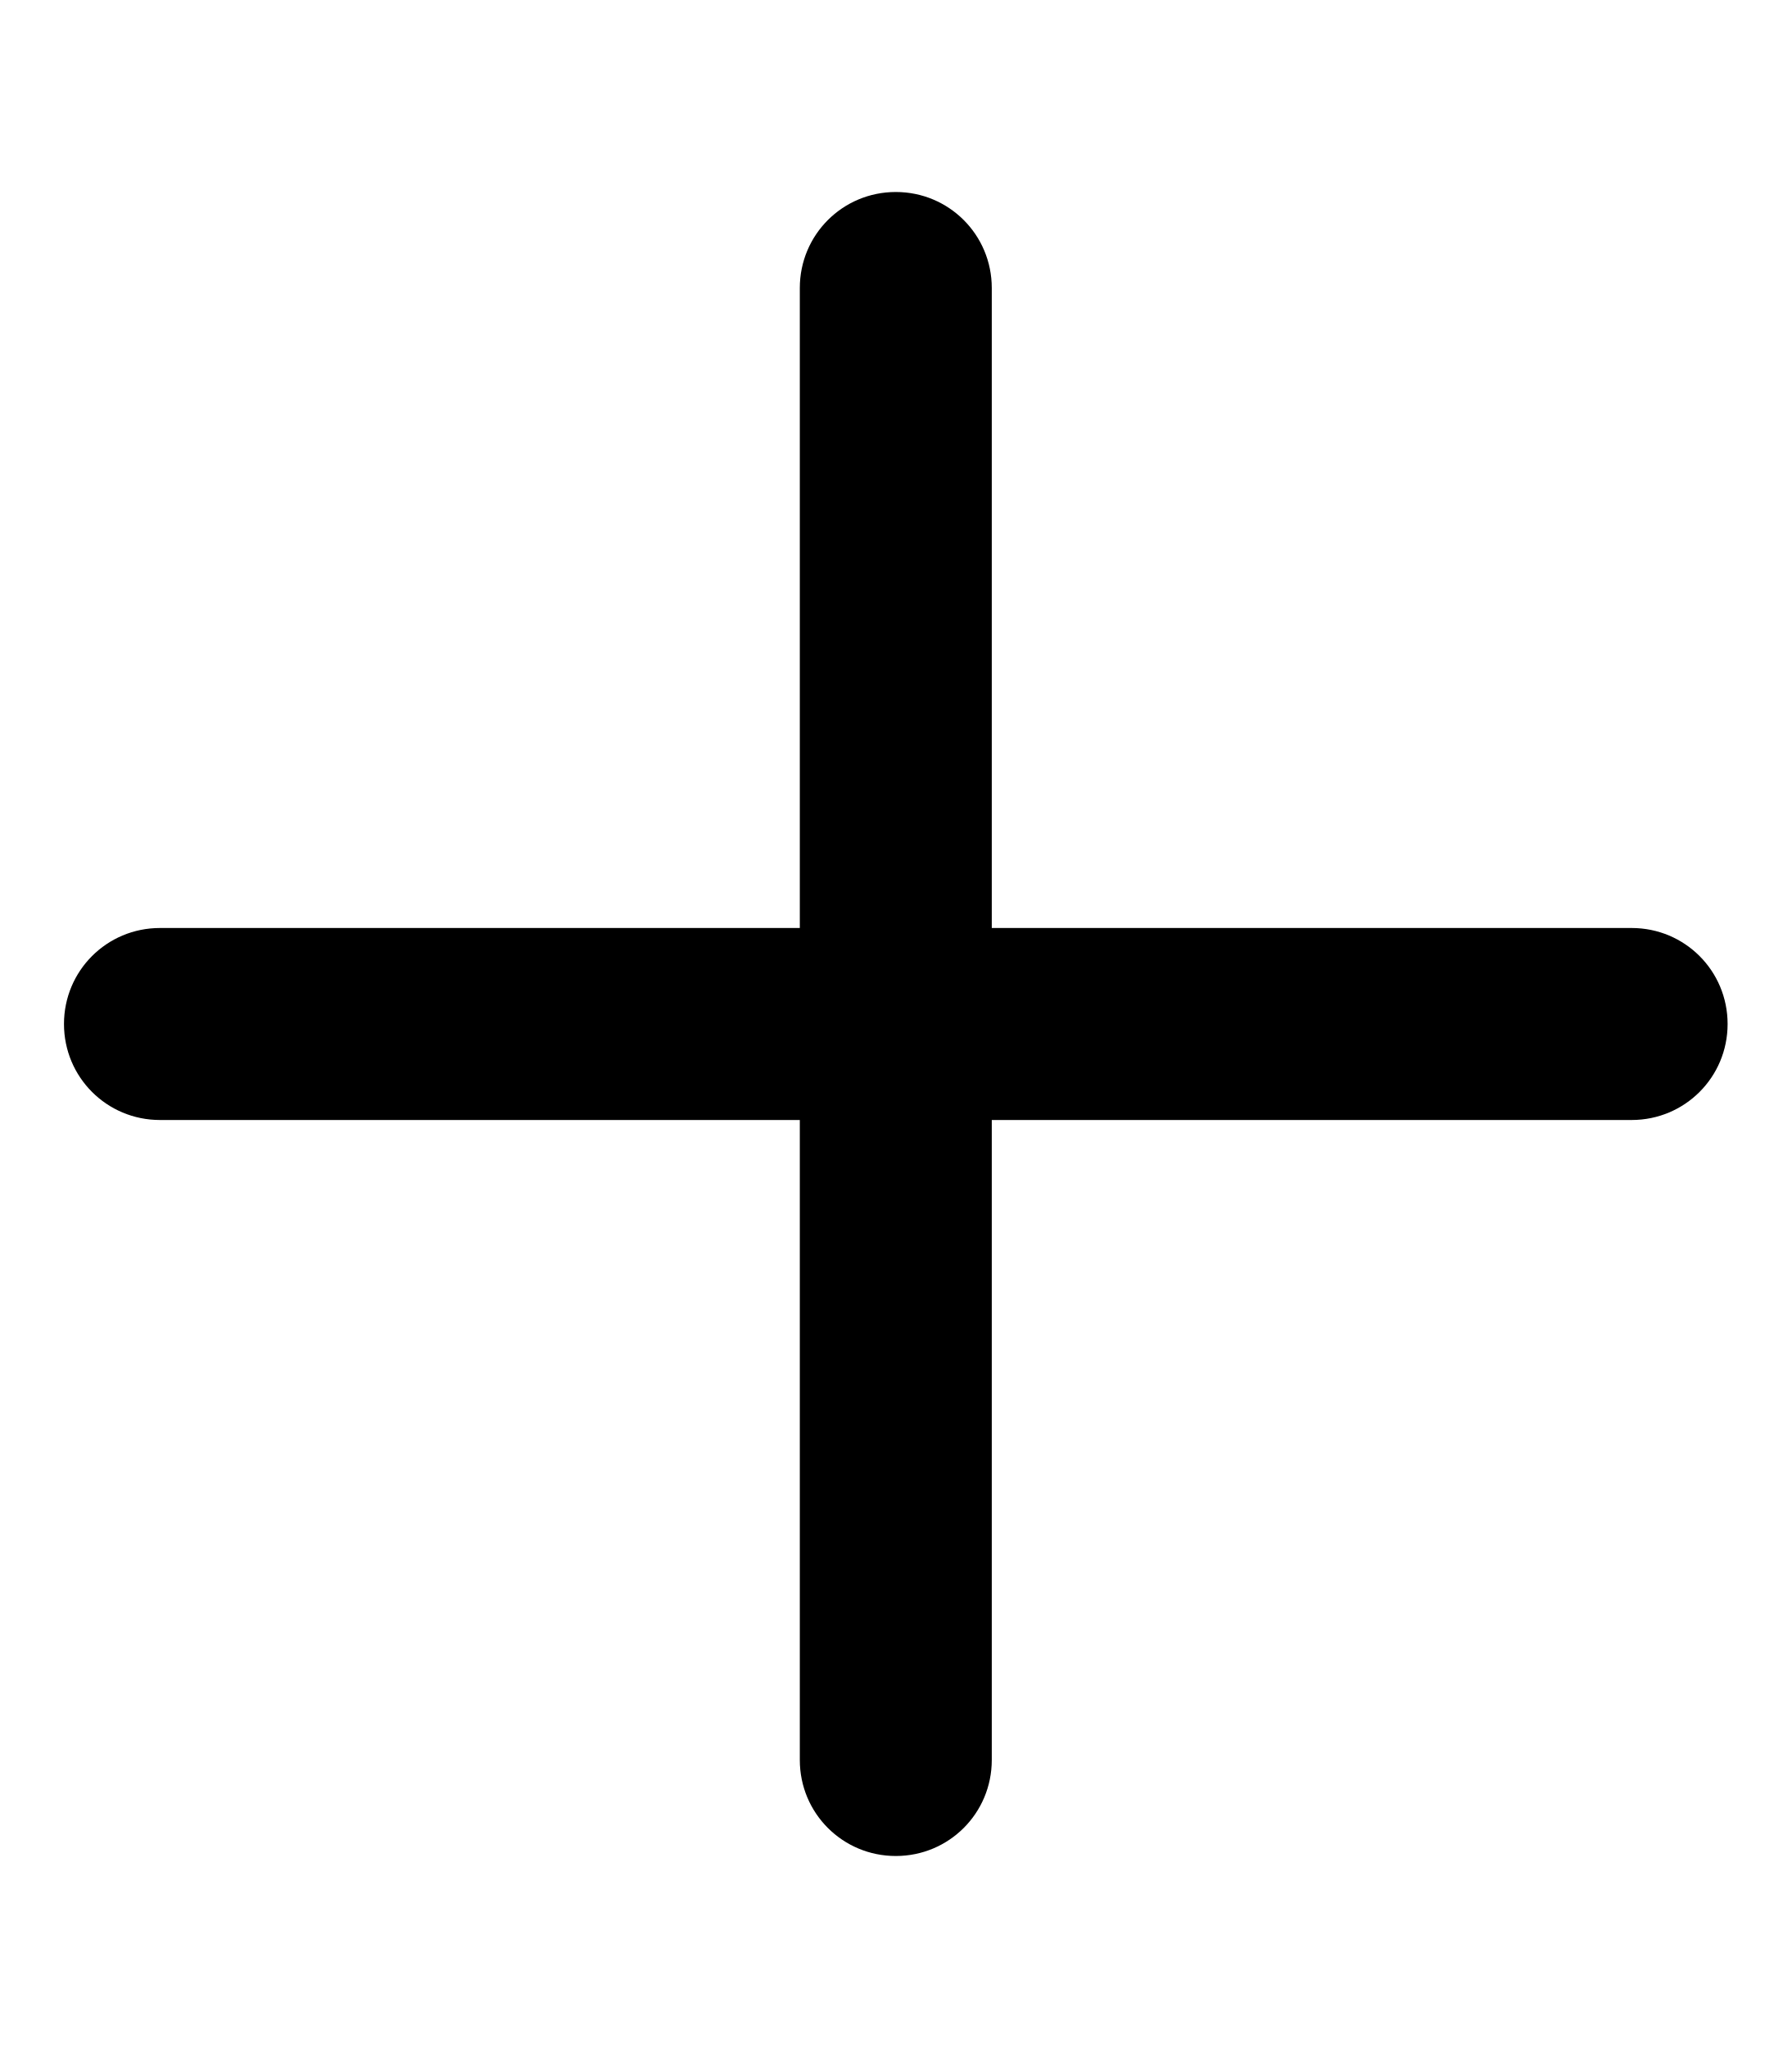
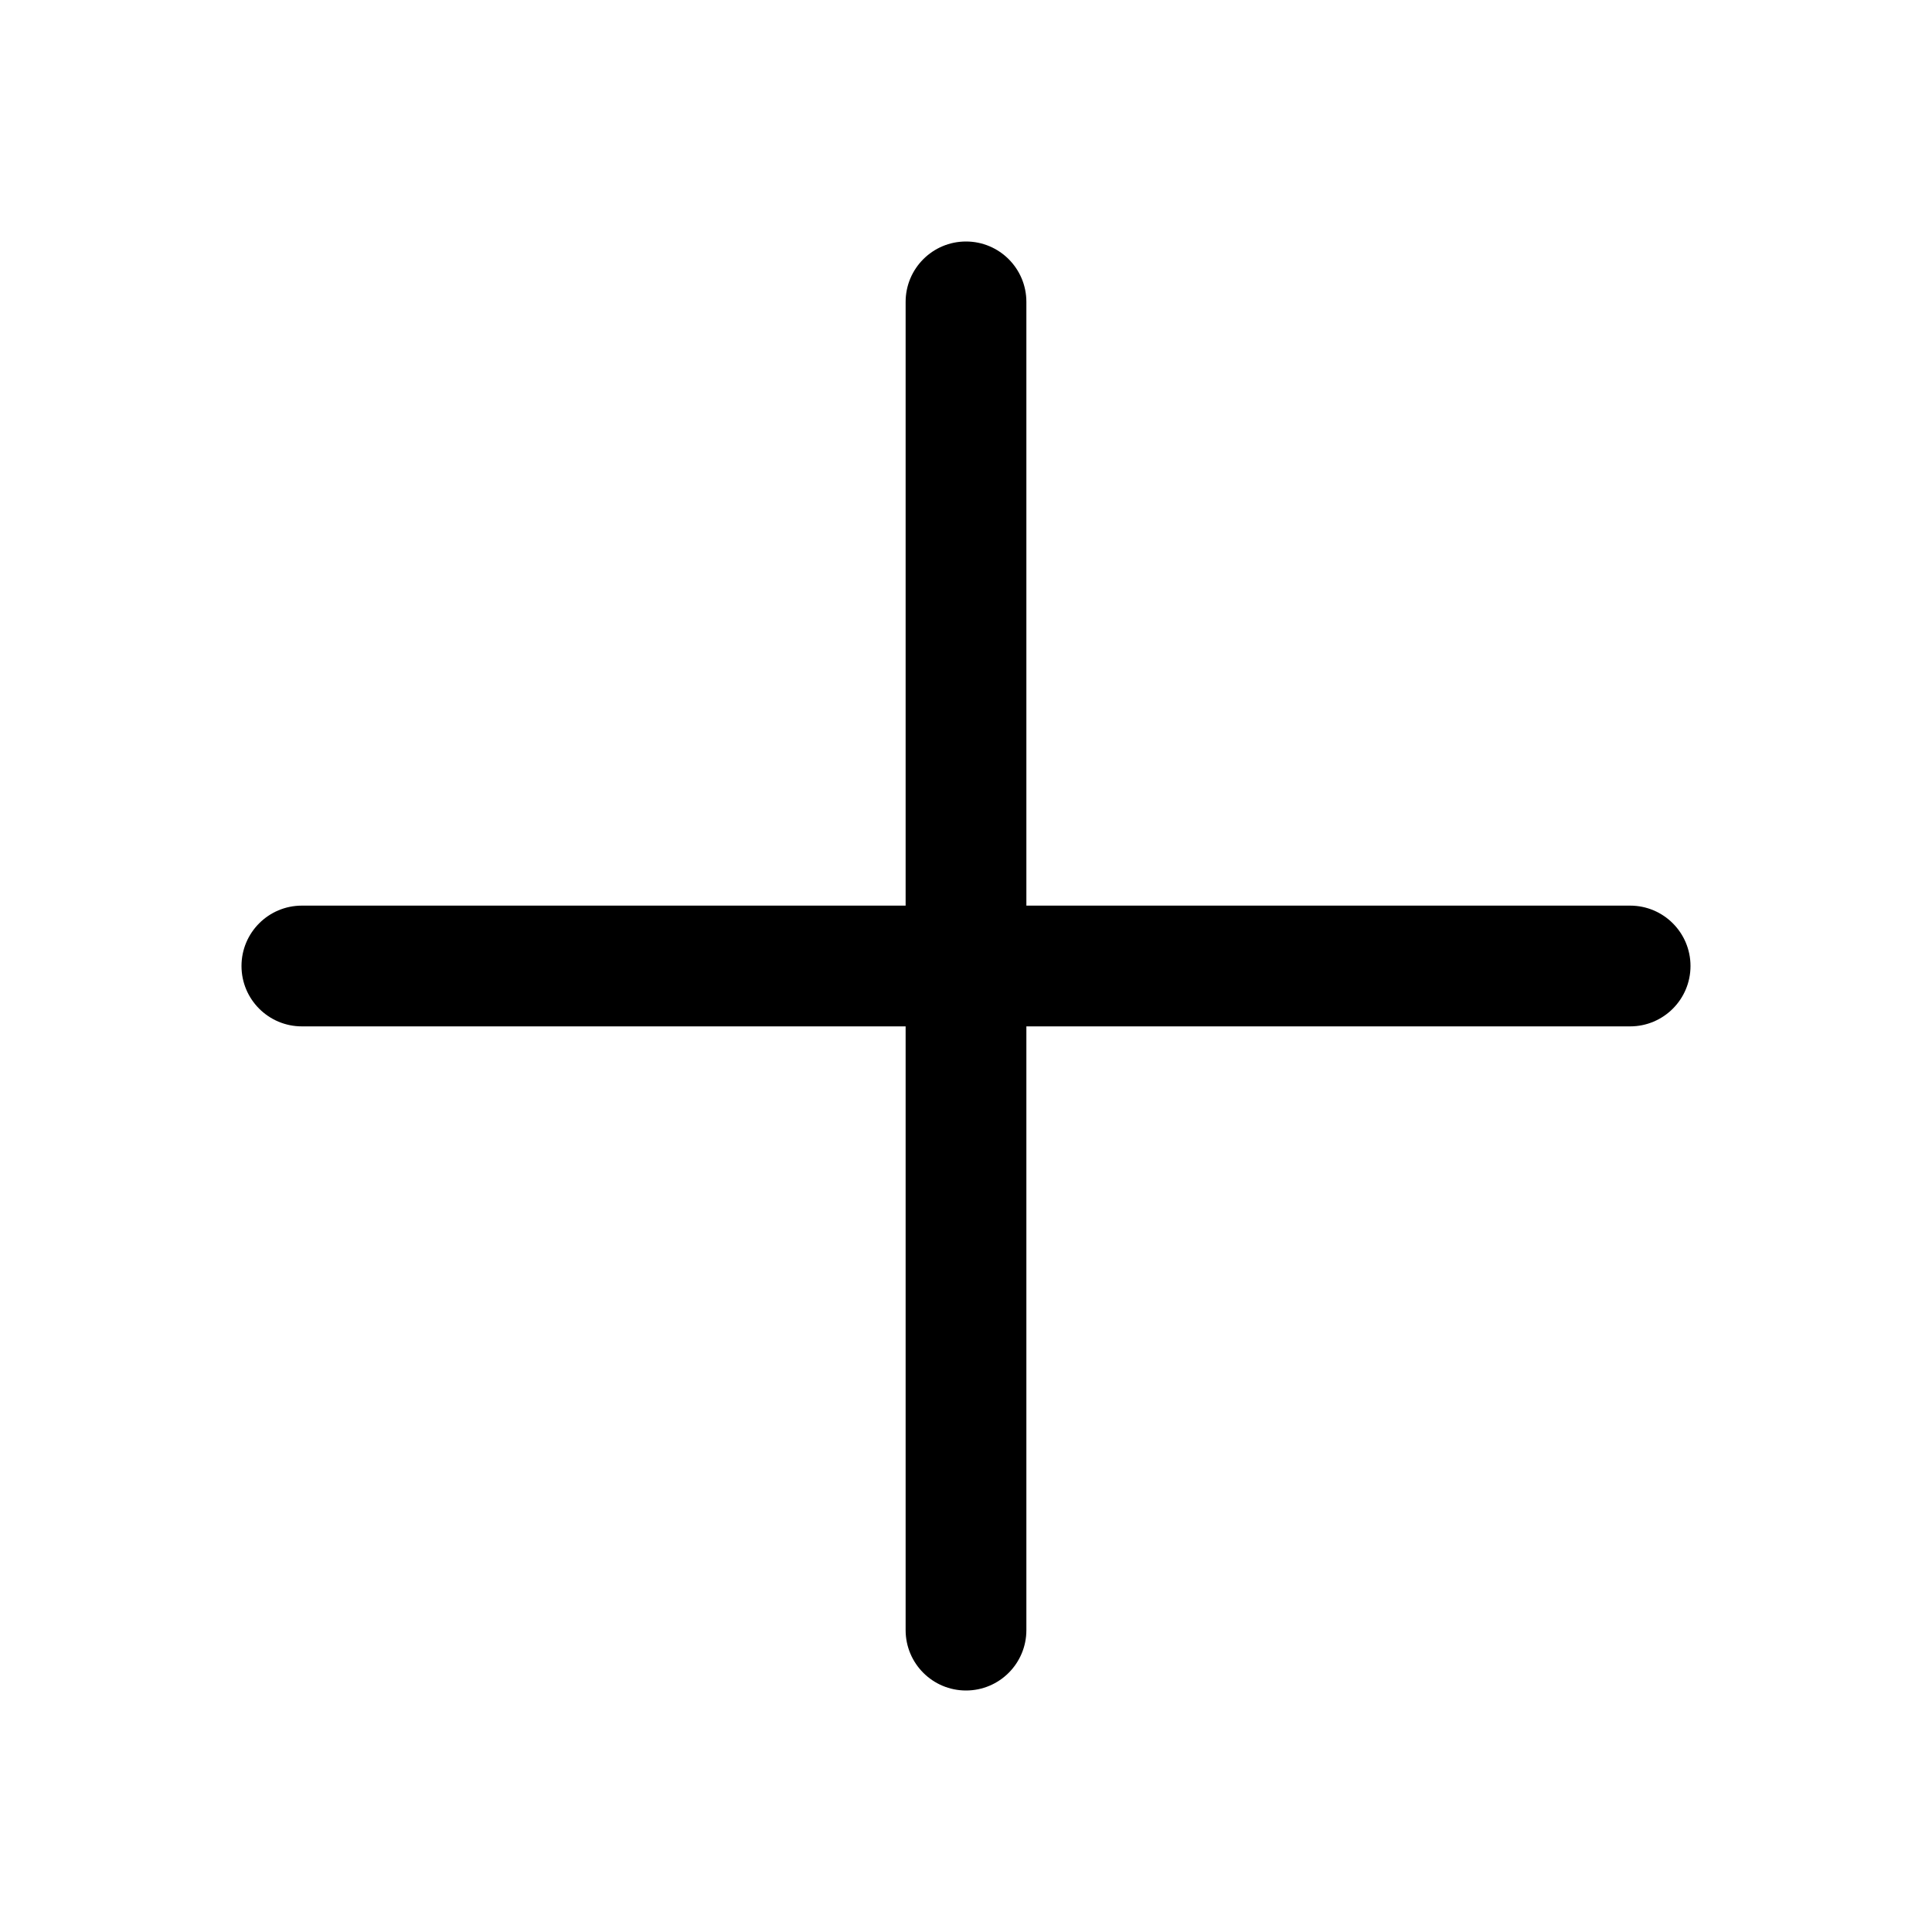
- <svg xmlns="http://www.w3.org/2000/svg" viewBox="0 0 448 512">
-   <path fill="#000000" d="M248 72c0-13.3-10.7-24-24-24s-24 10.7-24 24V232H40c-13.3 0-24 10.7-24 24s10.7 24 24 24H200V440c0 13.3 10.7 24 24 24s24-10.7 24-24V280H408c13.3 0 24-10.7 24-24s-10.7-24-24-24H248V72z" />
+ <svg xmlns="http://www.w3.org/2000/svg" width="16" height="16" fill="#000000" class="bi bi-plus-lg" viewBox="0 0 16 16">
+   <path fill-rule="evenodd" d="M8 2a.5.5 0 0 1 .5.5v5h5a.5.5 0 0 1 0 1h-5v5a.5.5 0 0 1-1 0v-5h-5a.5.5 0 0 1 0-1h5v-5A.5.5 0 0 1 8 2Z" />
</svg>
